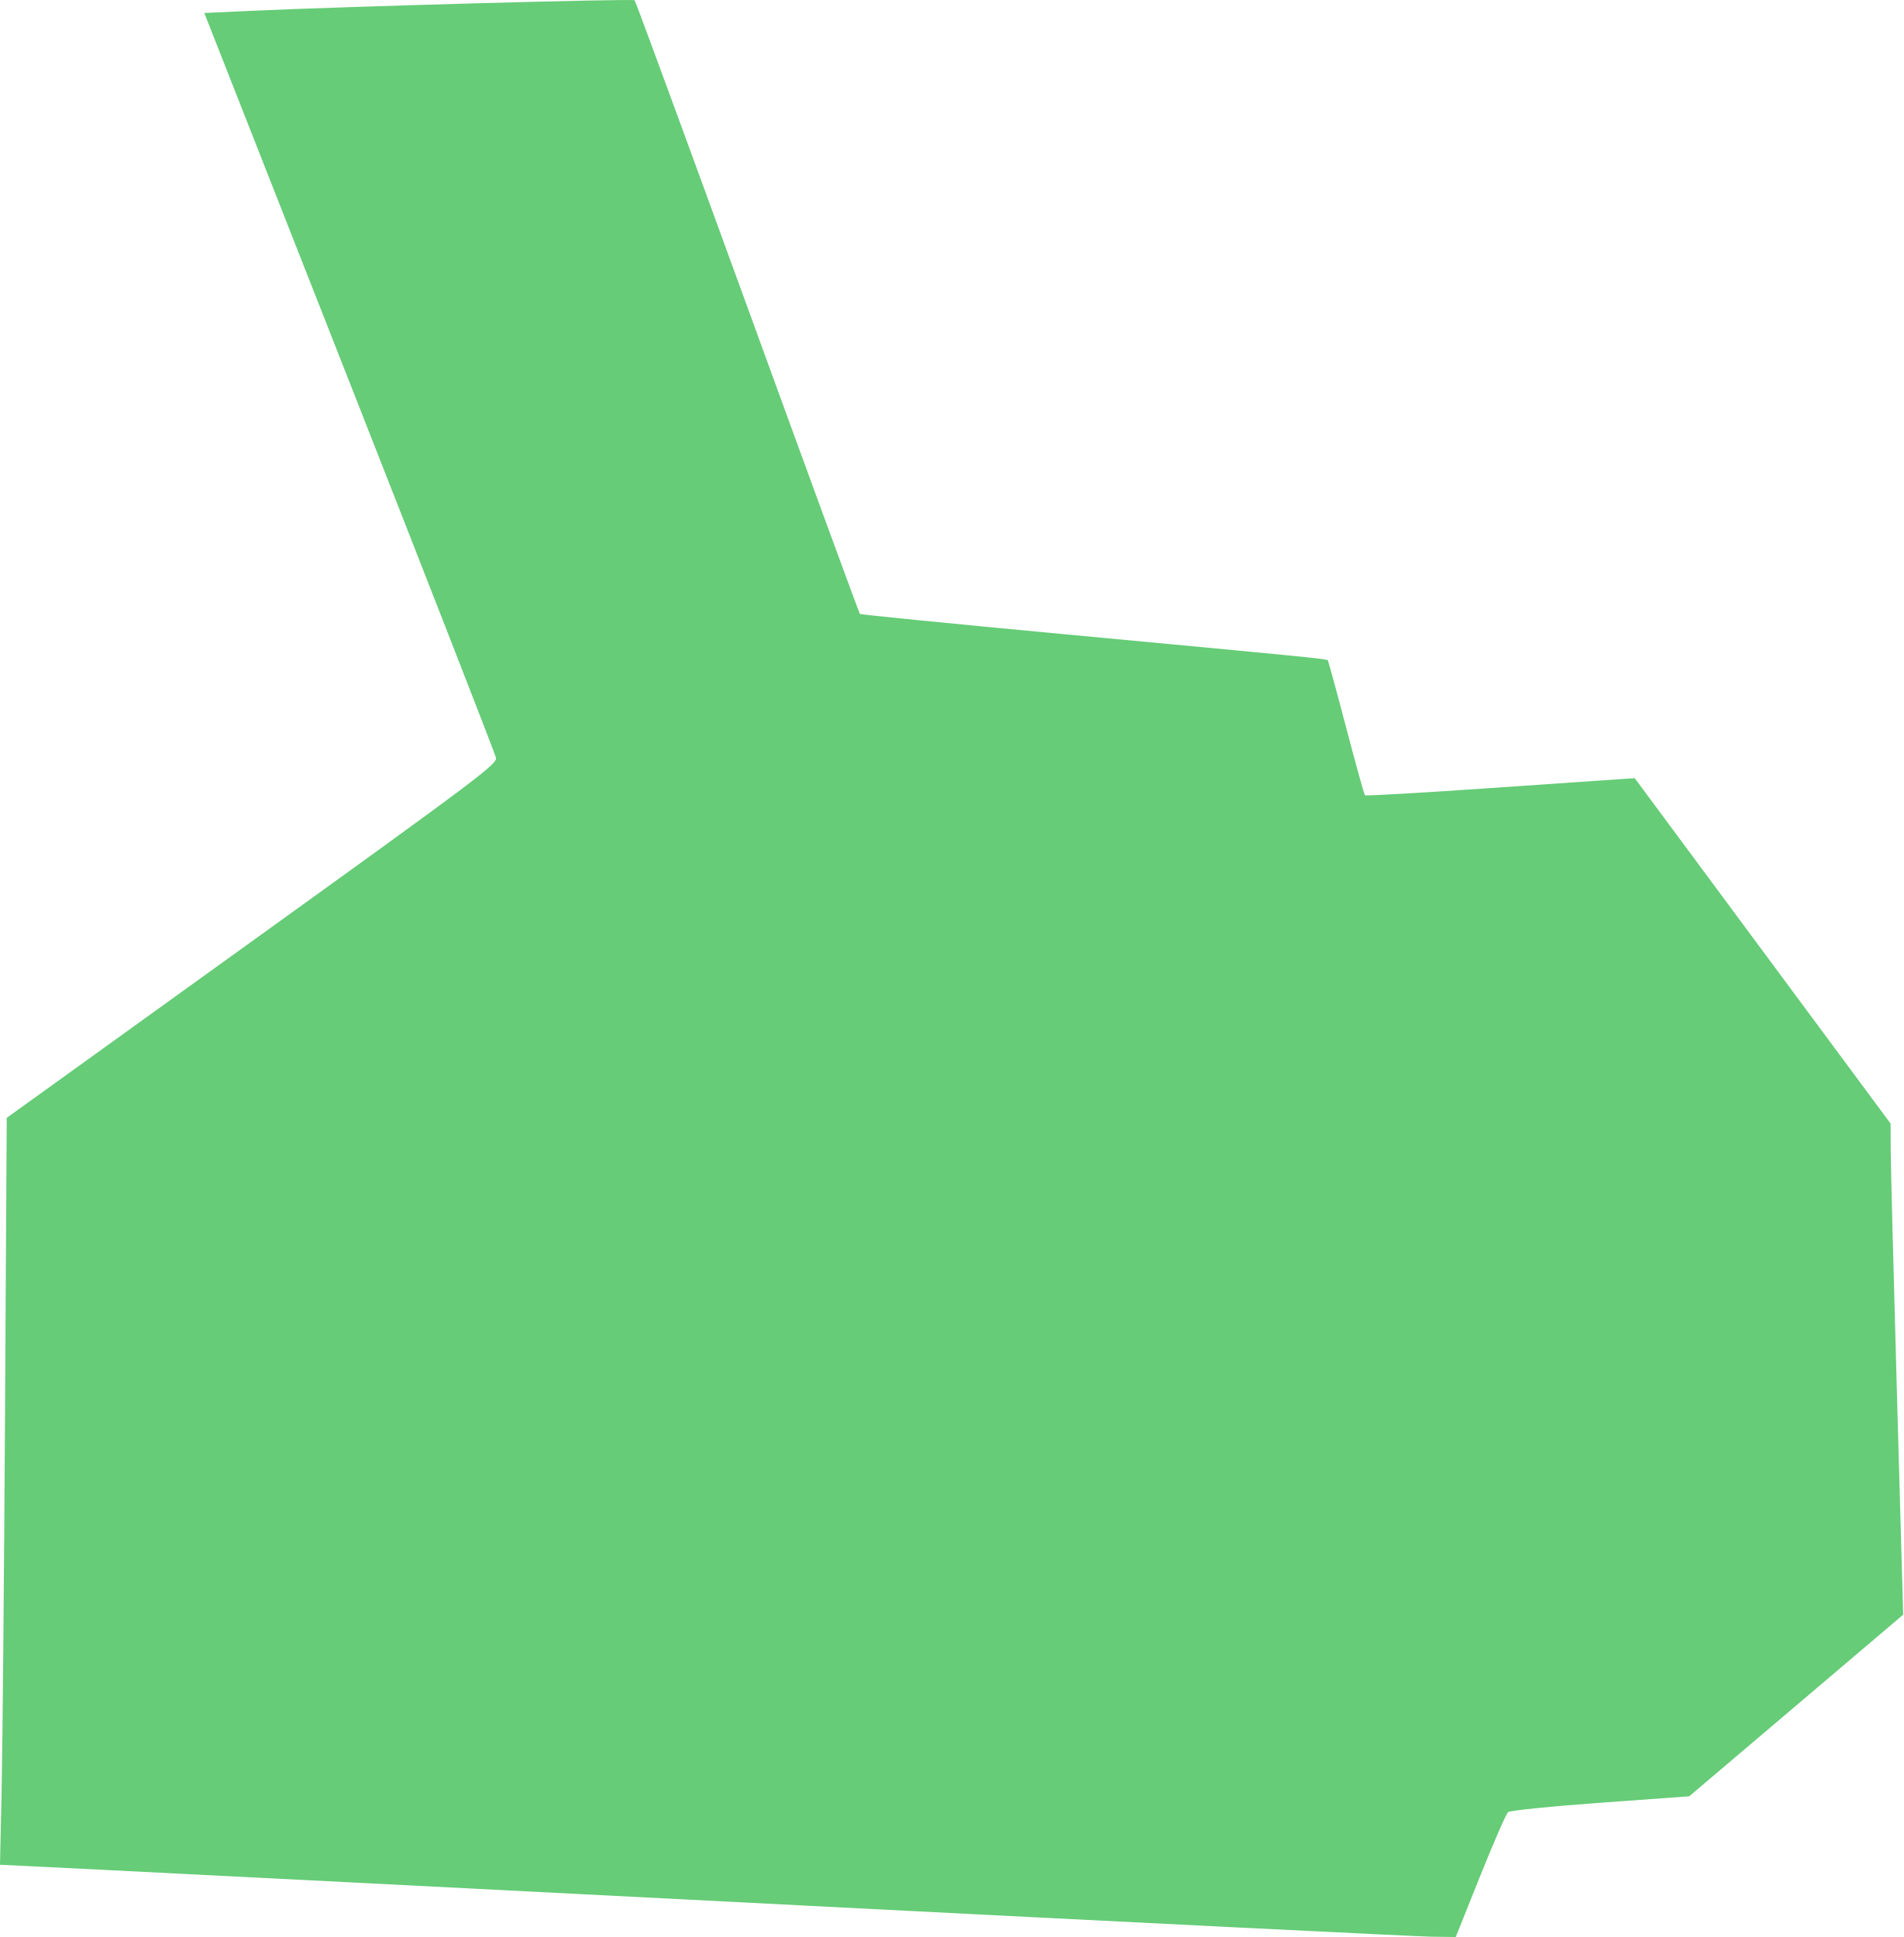
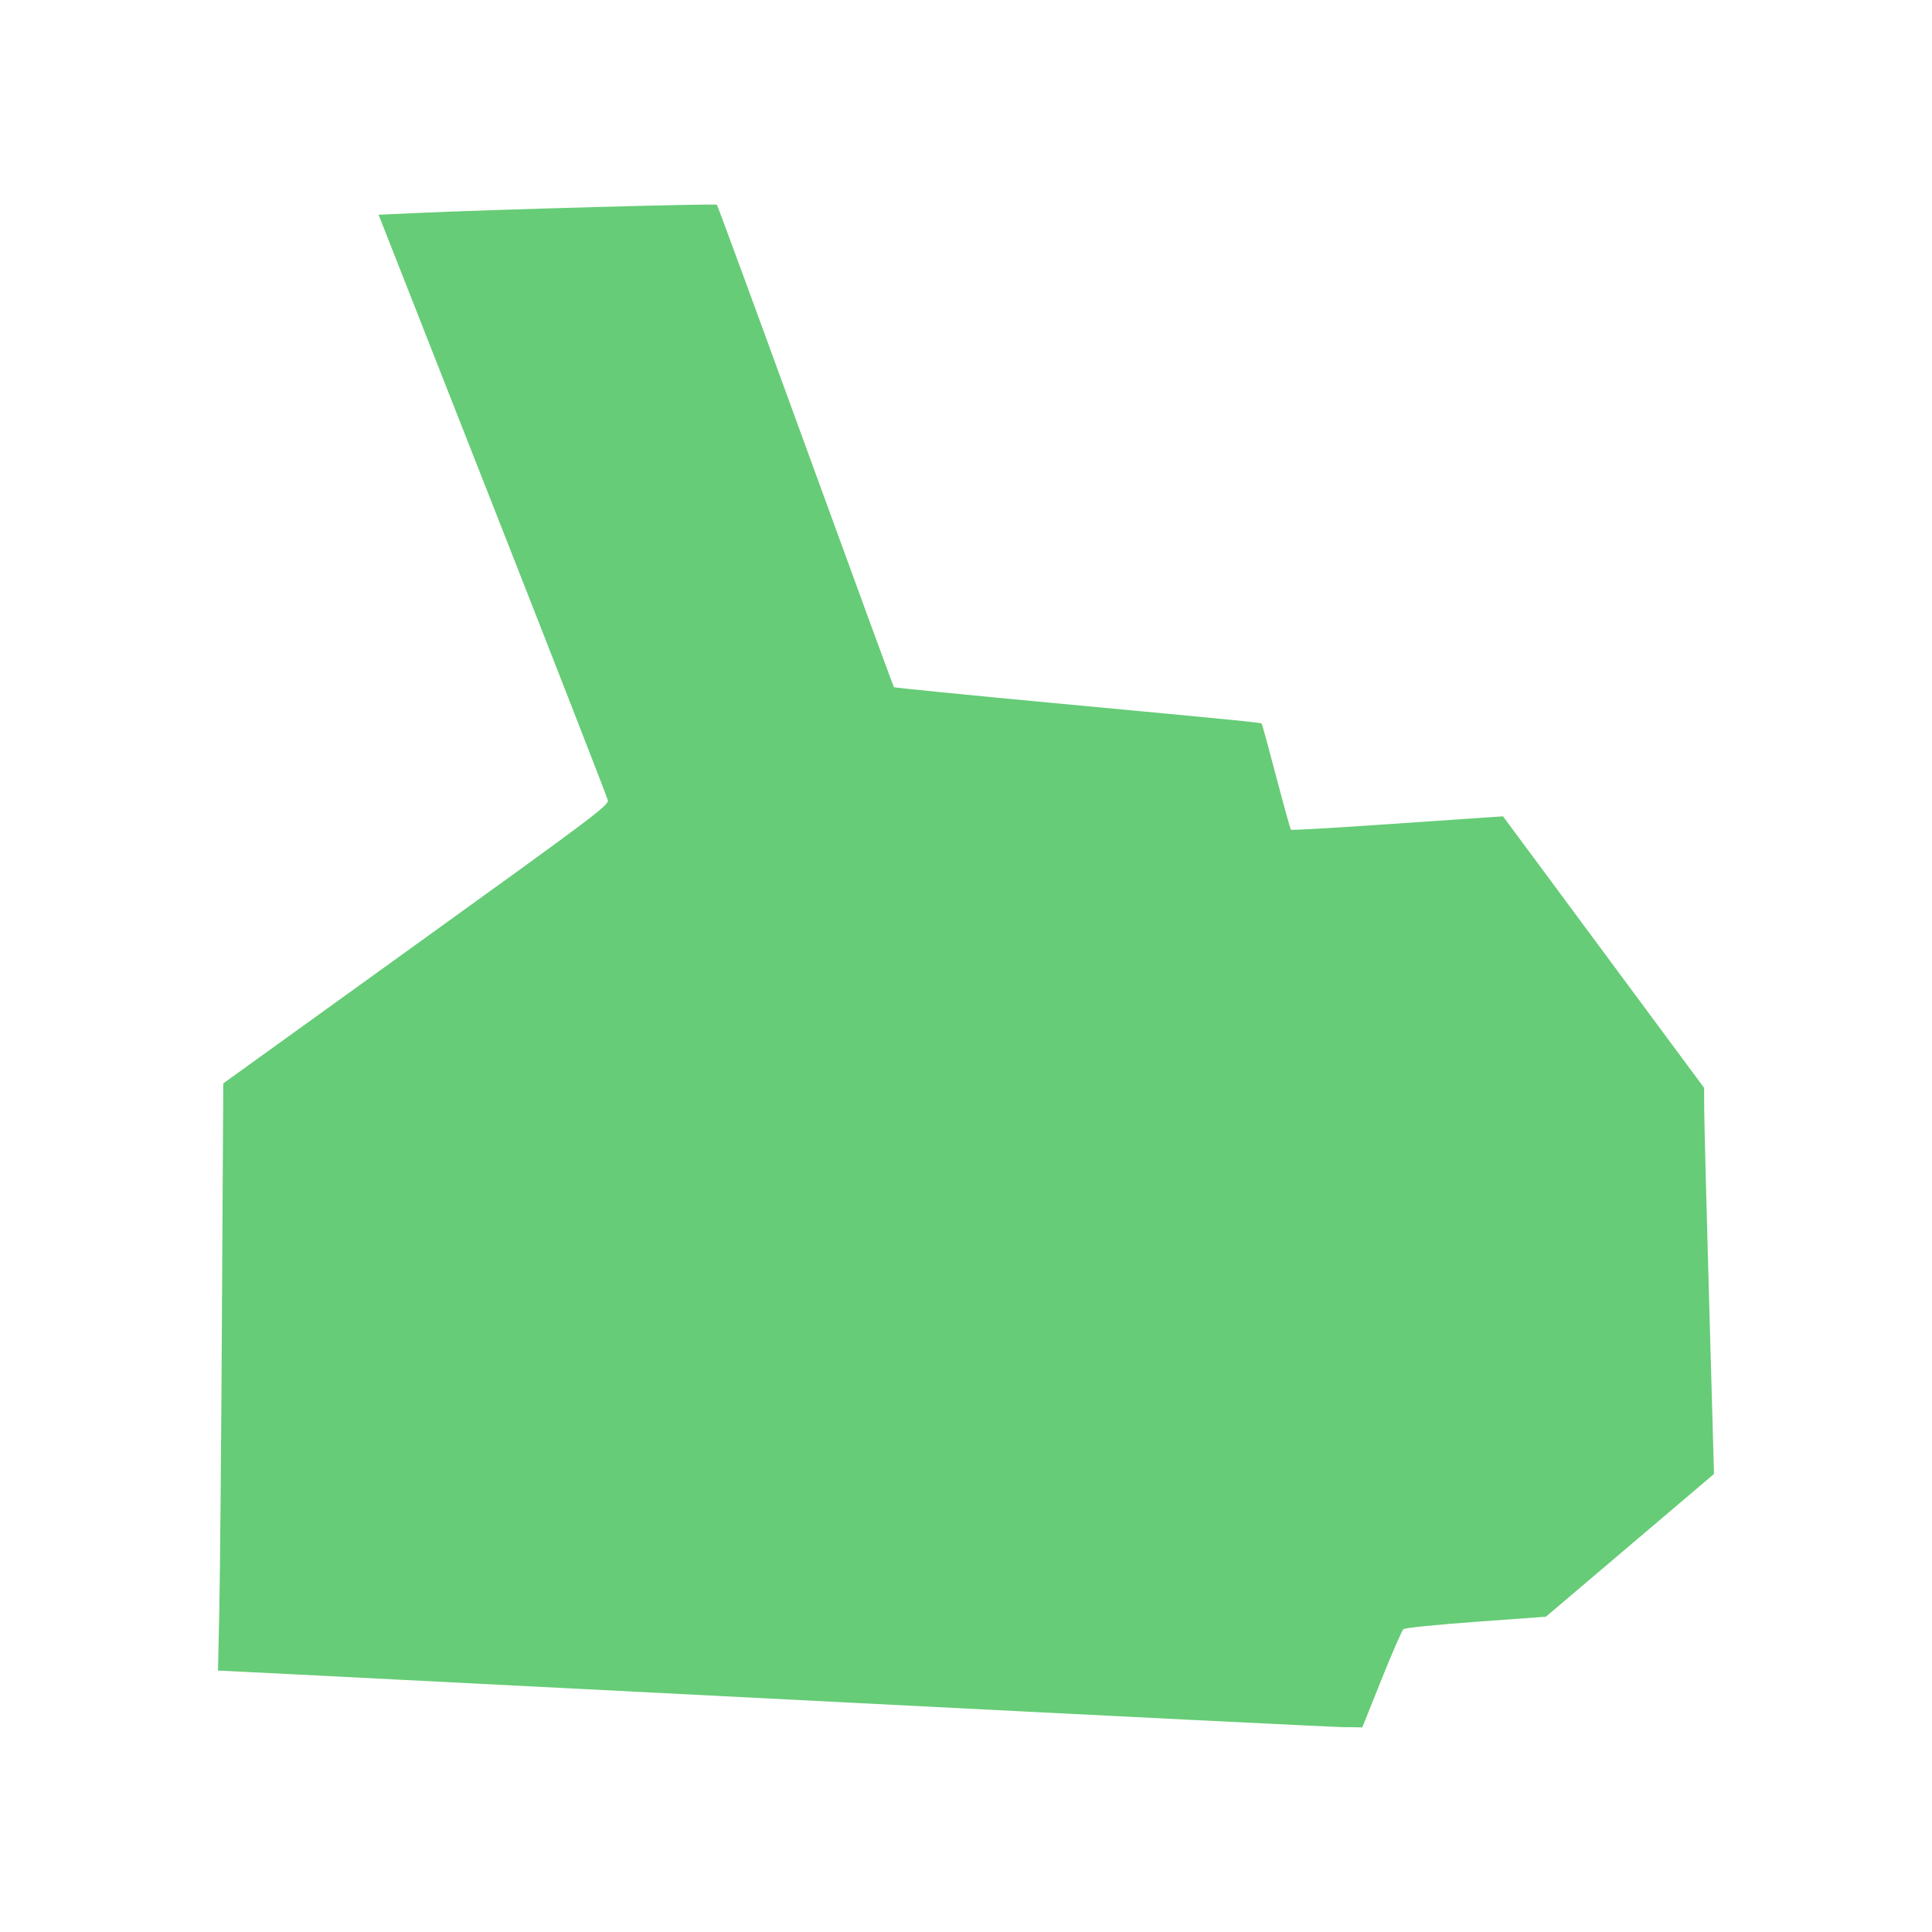
- <svg xmlns="http://www.w3.org/2000/svg" id="svg5688" version="1.1" viewBox="0 0 65.561 66.735" height="66.735mm" width="65.561mm">
-   <defs id="defs5682" />
-   <g transform="translate(-20.13628,-110.1744)" id="layer1">
-     <path id="path4514" d="m 47.843,175.826 c -11.408,-0.584 -22.309,-1.139 -24.224,-1.234 l -3.483,-0.172 0.057,-2.606 c 0.031,-1.433 0.083,-7.223 0.116,-12.866 l 0.059,-10.26 8.451,-6.087 c 7.868,-5.667 8.448,-6.104 8.401,-6.324 -0.028,-0.13 -2.3,-5.955 -5.048,-12.946 l -4.998,-12.709 1.57,-0.073 c 3.206,-0.149 13.195,-0.425 13.253,-0.366 0.033,0.034 1.783,4.795 3.888,10.58 2.106,5.785 3.848,10.539 3.872,10.563 0.024,0.024 3.207,0.34 7.073,0.702 8.194,0.767 8.996,0.846 9.043,0.893 0.019,0.019 0.305,1.063 0.634,2.32 0.33,1.257 0.621,2.307 0.648,2.333 0.026,0.026 1.974,-0.086 4.329,-0.249 2.355,-0.163 4.435,-0.306 4.623,-0.318 l 0.342,-0.021 4.406,5.949 4.406,5.949 0.005,0.949 c 0.003,0.522 0.101,4.329 0.217,8.46 l 0.212,7.511 -0.241,0.206 c -0.133,0.113 -1.791,1.521 -3.685,3.129 l -3.444,2.923 -3.059,0.222 c -1.683,0.122 -3.114,0.267 -3.18,0.322 -0.066,0.055 -0.499,1.046 -0.962,2.202 l -0.842,2.102 -0.85,-0.011 c -0.468,-0.006 -10.184,-0.489 -21.592,-1.072 z" style="fill:#66cc77;fill-opacity:1;stroke:none;stroke-width:0.094" />
+ <svg xmlns="http://www.w3.org/2000/svg" id="svg7901" version="1.1" viewBox="0 0 71 71" height="71mm" width="71mm">
+   <defs id="defs7895" />
+   <g transform="translate(0,-226)" id="layer1">
+     <path id="path4514" d="m 31.245,288.572 c -9.566,-0.49 -18.707,-0.955 -20.314,-1.035 l -2.92,-0.145 0.048,-2.185 c 0.026,-1.202 0.07,-6.057 0.097,-10.789 l 0.049,-8.604 7.087,-5.105 c 6.598,-4.752 7.084,-5.118 7.045,-5.303 -0.023,-0.109 -1.928,-4.994 -4.233,-10.856 l -4.191,-10.658 1.317,-0.061 c 2.688,-0.125 11.065,-0.357 11.114,-0.307 0.028,0.028 1.495,4.021 3.261,8.872 1.766,4.851 3.227,8.837 3.247,8.858 0.02,0.02 2.689,0.285 5.931,0.589 6.871,0.643 7.544,0.71 7.583,0.749 0.016,0.016 0.255,0.891 0.532,1.945 0.277,1.054 0.521,1.934 0.543,1.956 0.022,0.022 1.656,-0.072 3.63,-0.209 1.974,-0.137 3.719,-0.257 3.877,-0.266 l 0.287,-0.018 3.695,4.989 3.695,4.989 0.004,0.796 c 0.002,0.438 0.084,3.63 0.182,7.094 l 0.178,6.298 -0.202,0.173 c -0.111,0.095 -1.502,1.276 -3.09,2.624 l -2.888,2.451 -2.566,0.186 c -1.411,0.102 -2.611,0.224 -2.666,0.27 -0.056,0.046 -0.418,0.877 -0.807,1.847 l -0.706,1.763 -0.713,-0.009 c -0.392,-0.005 -8.54,-0.41 -18.106,-0.899 z" style="fill:#66cc77;fill-opacity:1;stroke:none;stroke-width:0.079" />
  </g>
</svg>
